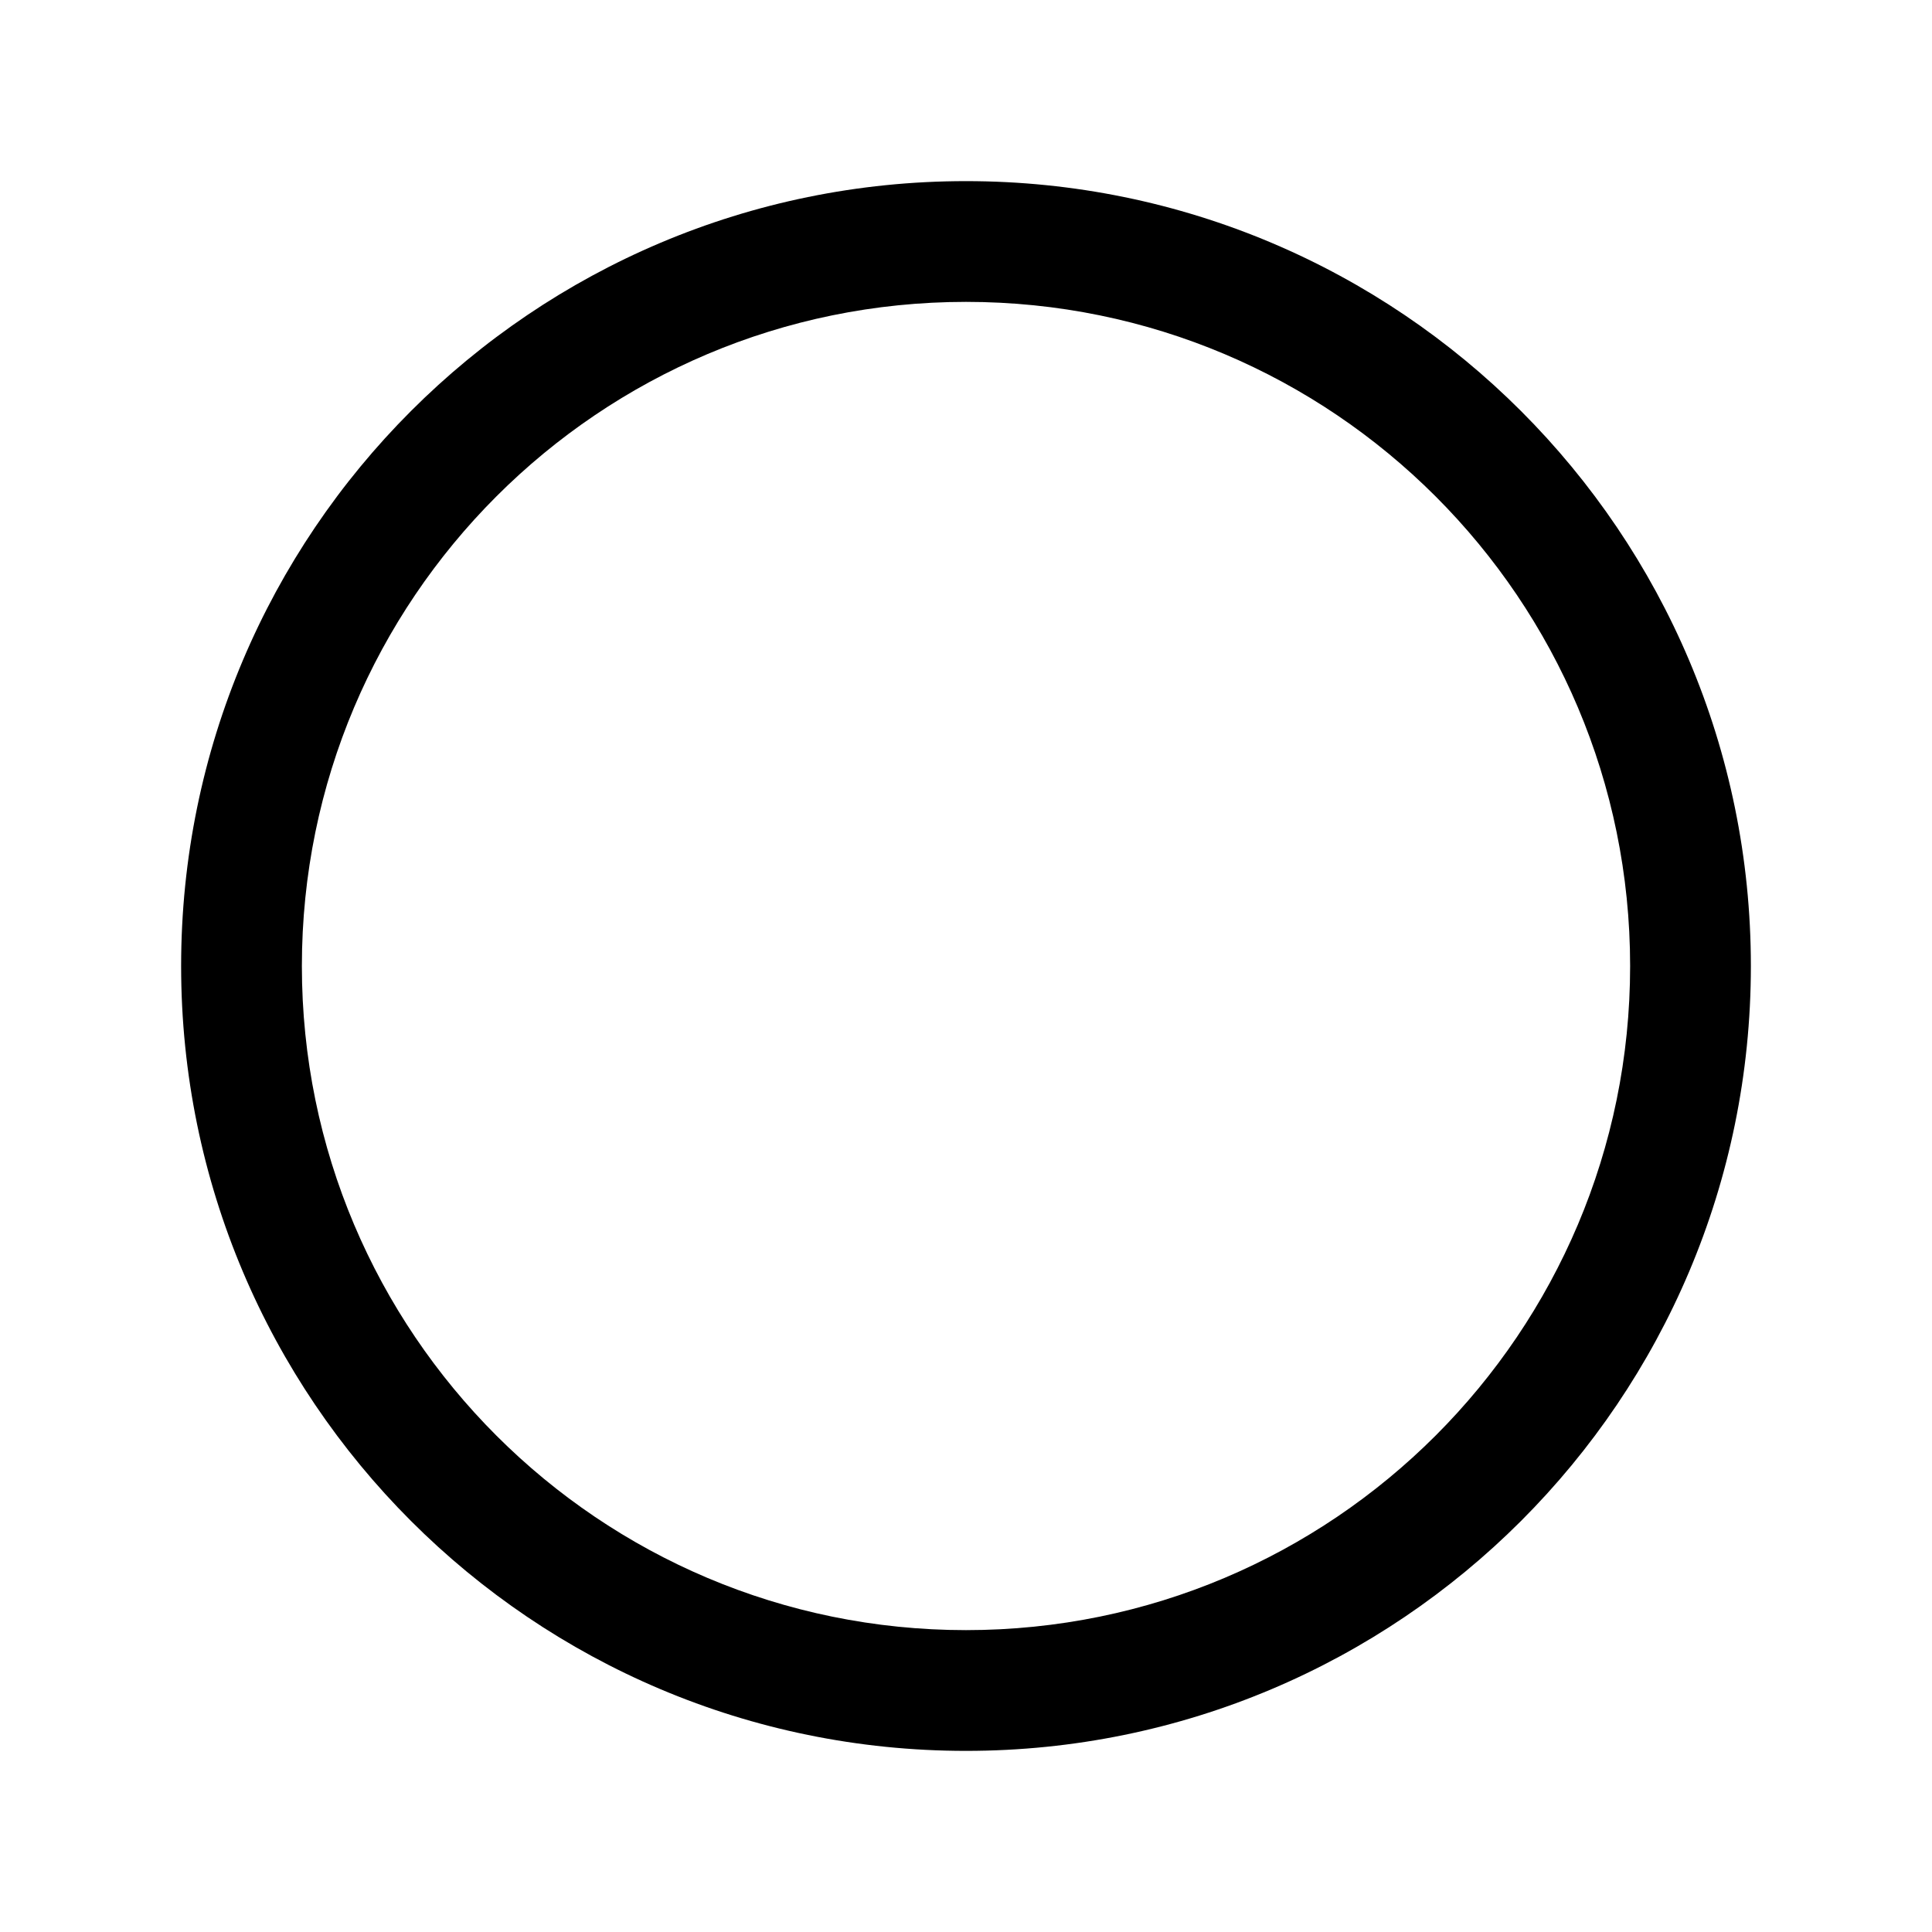
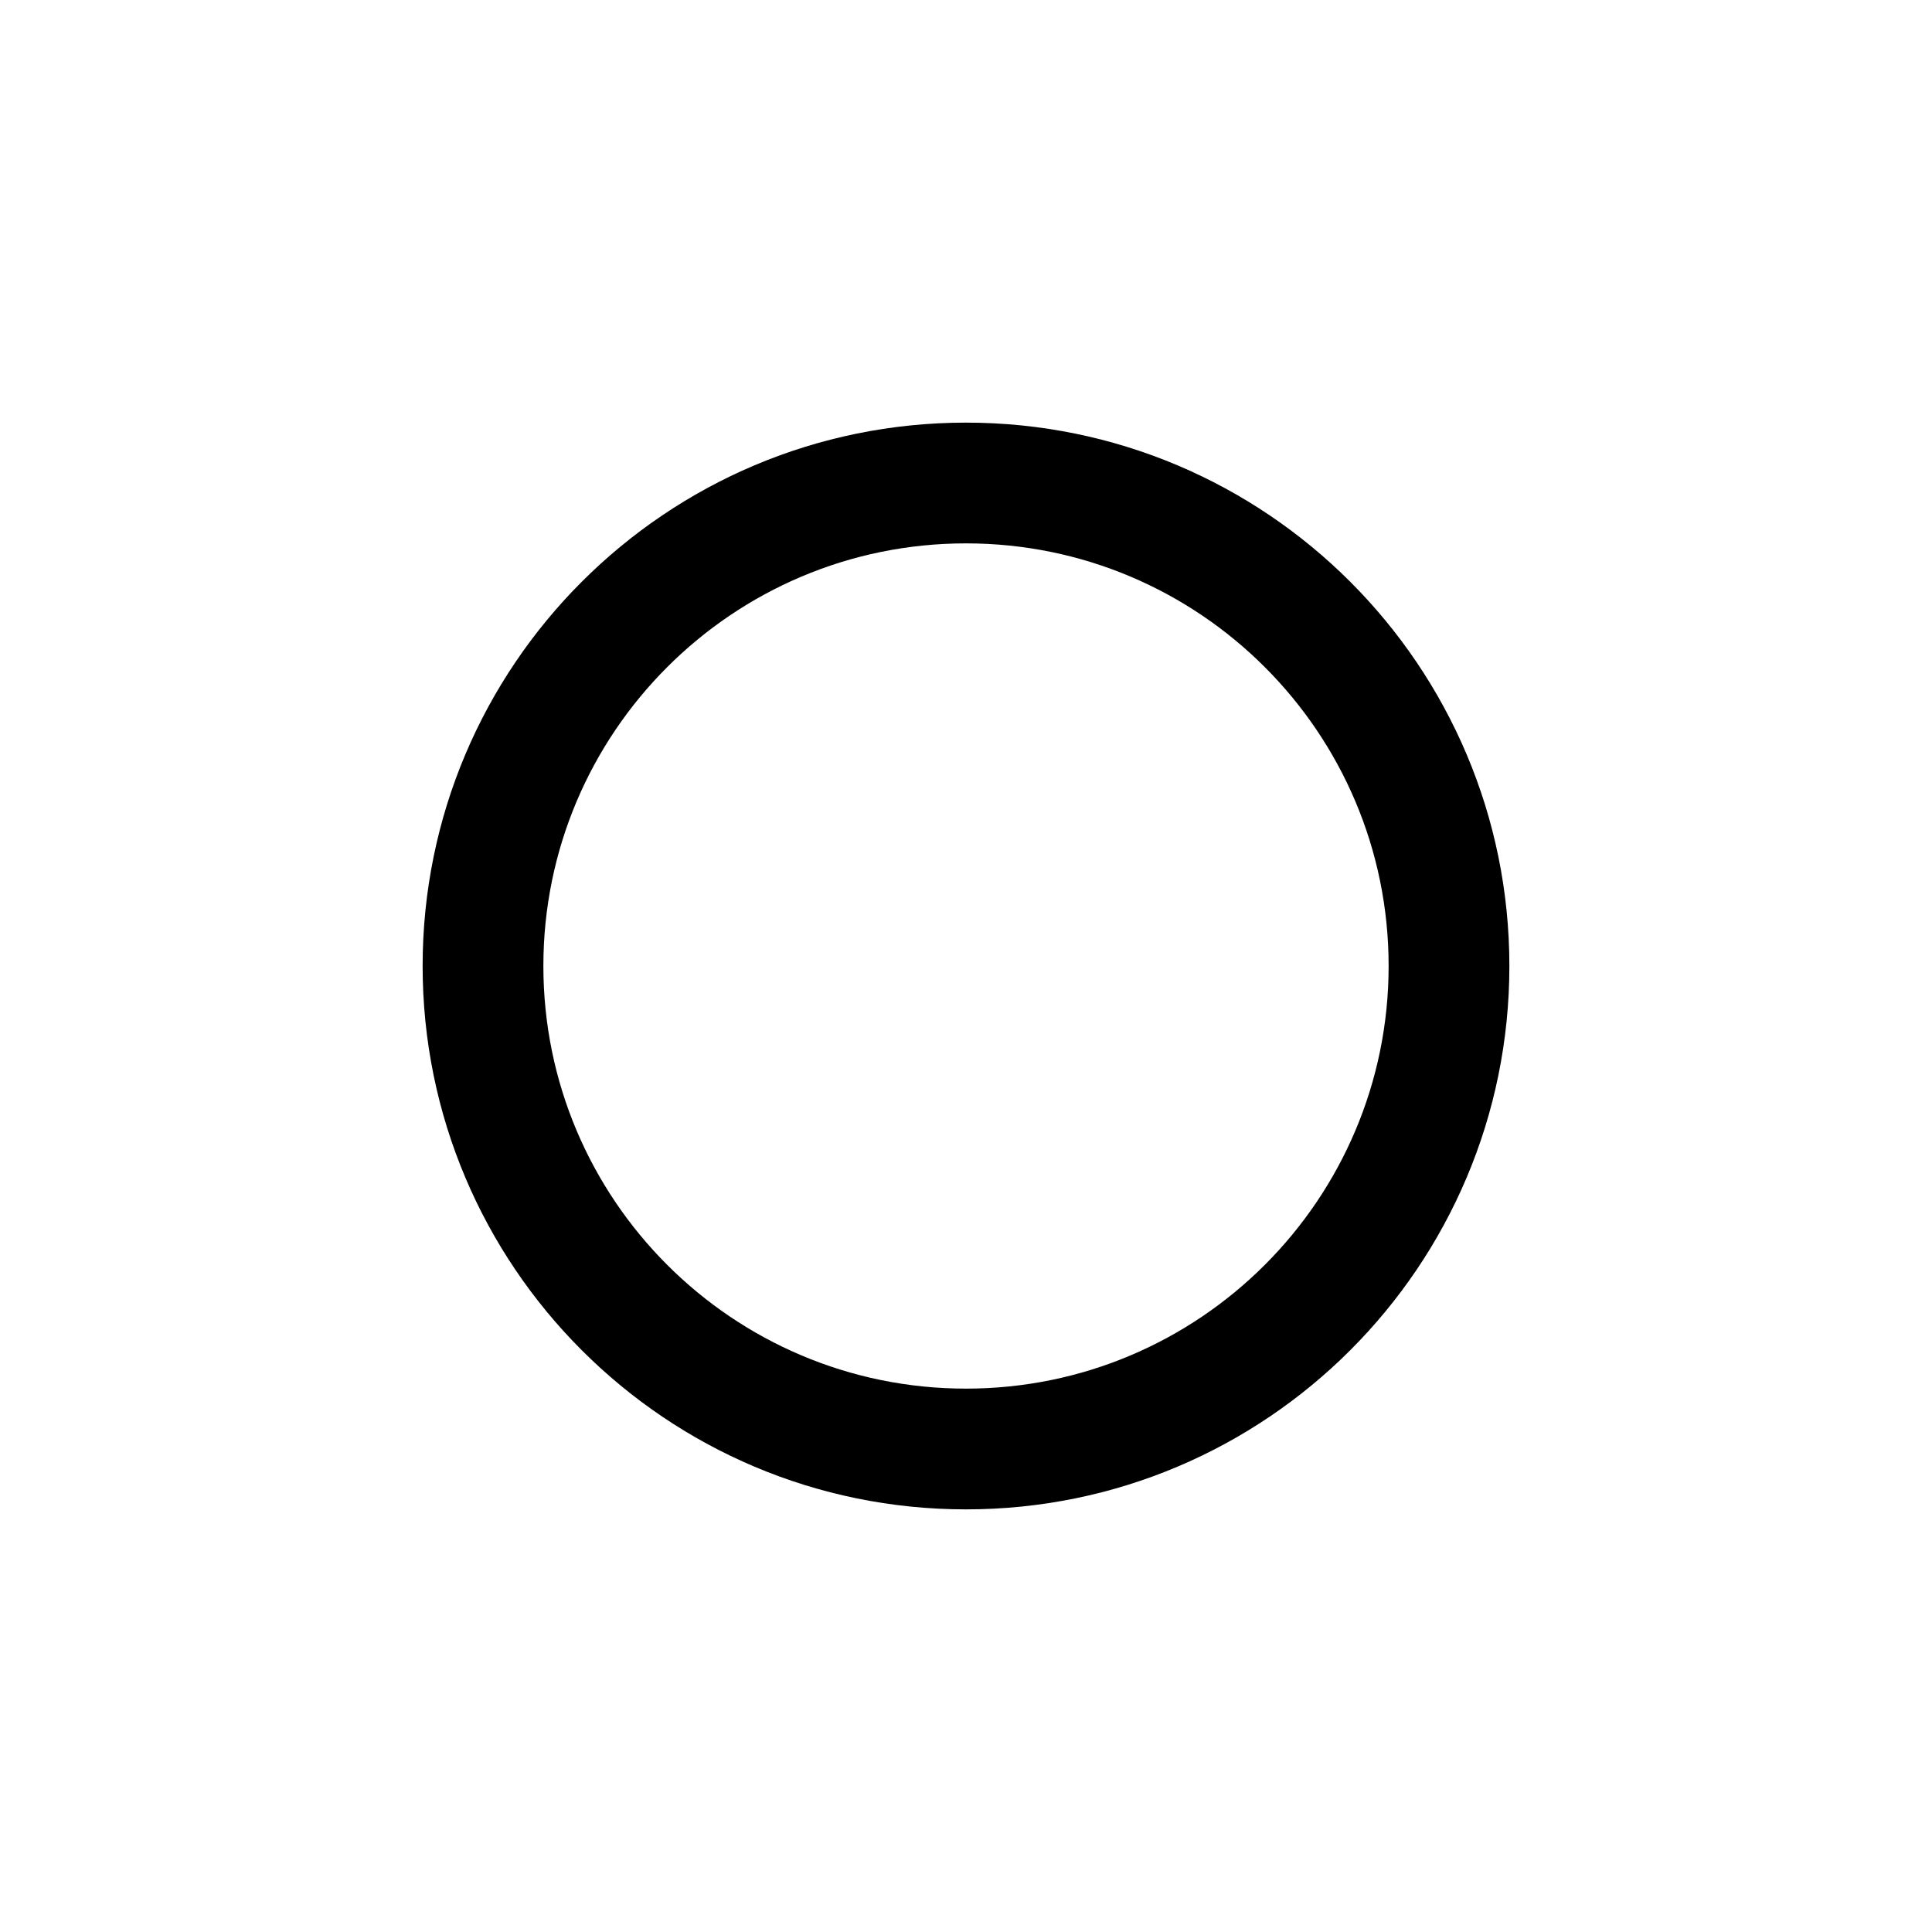
- <svg xmlns="http://www.w3.org/2000/svg" viewBox="0 0 32 32">
-   <path d="M29 16C29 23.18 23.18 29 16 29C8.82 29 3 23.18 3 16C3 8.82 8.82 3 16 3C23.18 3 29 8.82 29 16ZM27 16C27 9.925 22.075 5 16 5C9.925 5 5 9.925 5 16C5 22.075 9.925 27 16 27C22.075 27 27 22.075 27 16Z" />
+ <svg xmlns="http://www.w3.org/2000/svg" width="32" height="32" viewBox="0 0 32 32">
+   <path d="M16 23C12.134 23 9 19.866 9 16C9 12.134 12.134 9 16 9C19.866 9 23 12.134 23 16C23 19.866 19.866 23 16 23ZM16 25C20.971 25 25 20.971 25 16C25 11.029 20.971 7 16 7C11.029 7 7 11.029 7 16C7 20.971 11.029 25 16 25Z" />
</svg>
